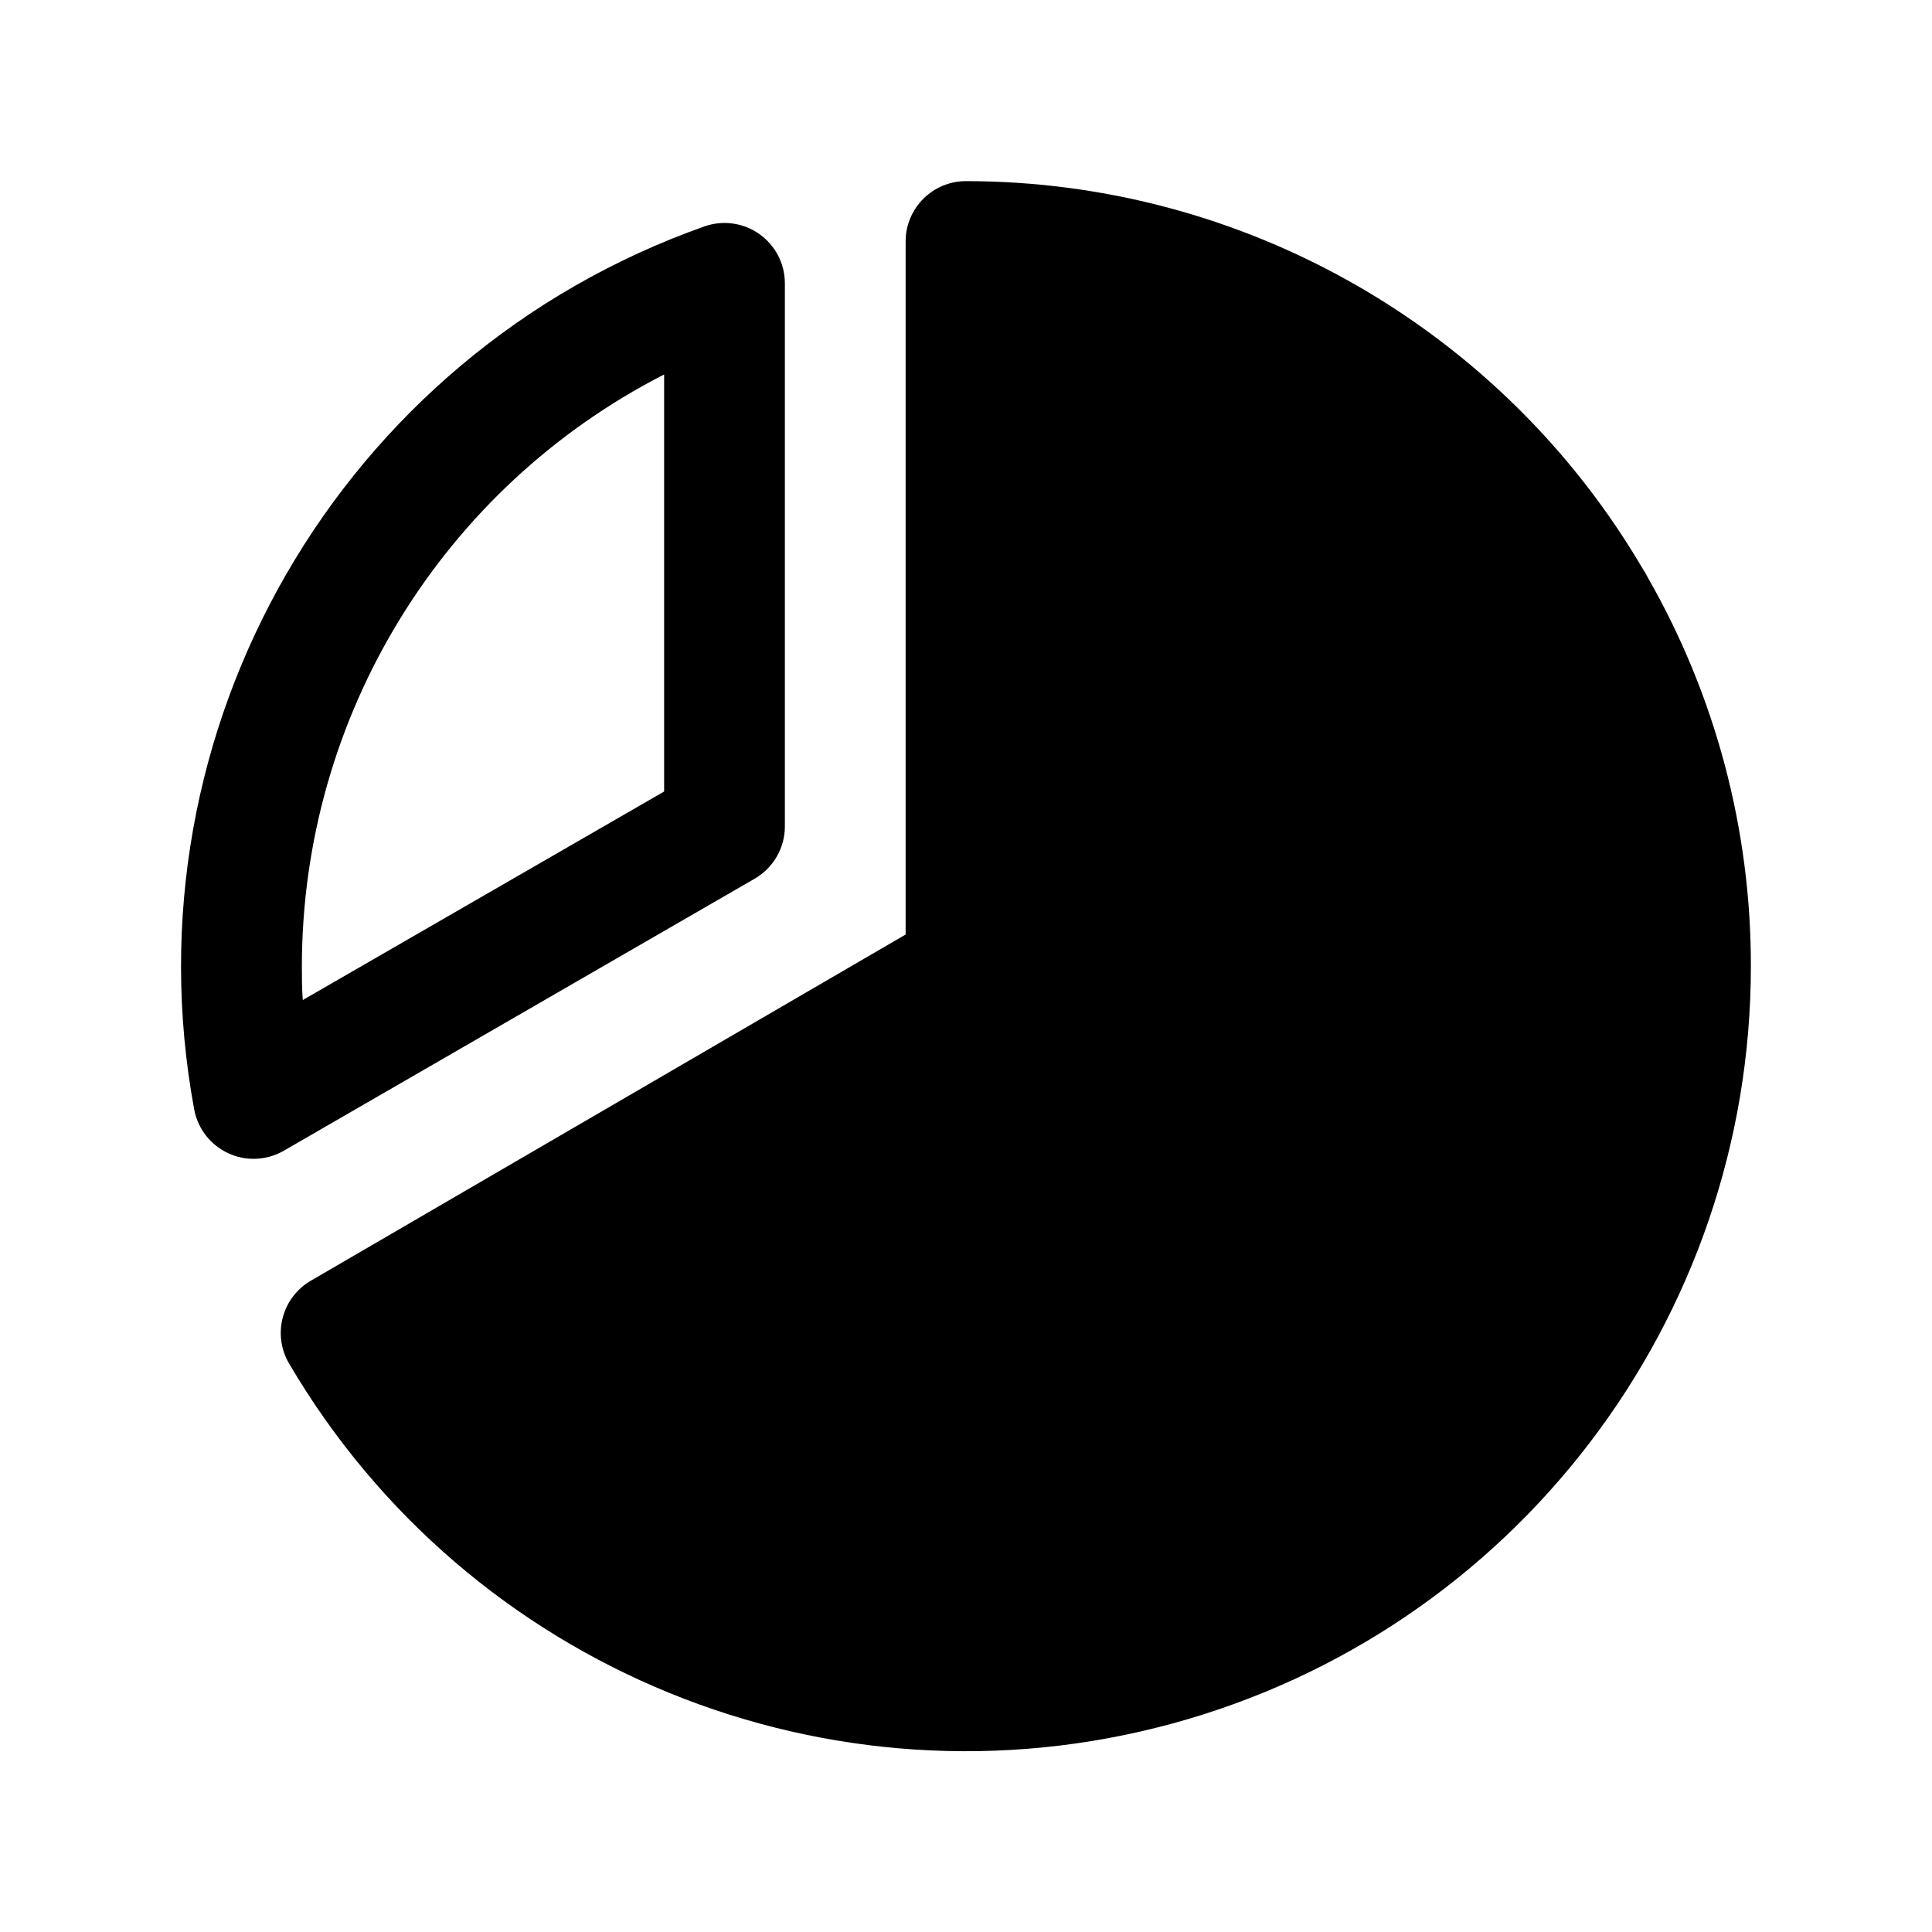
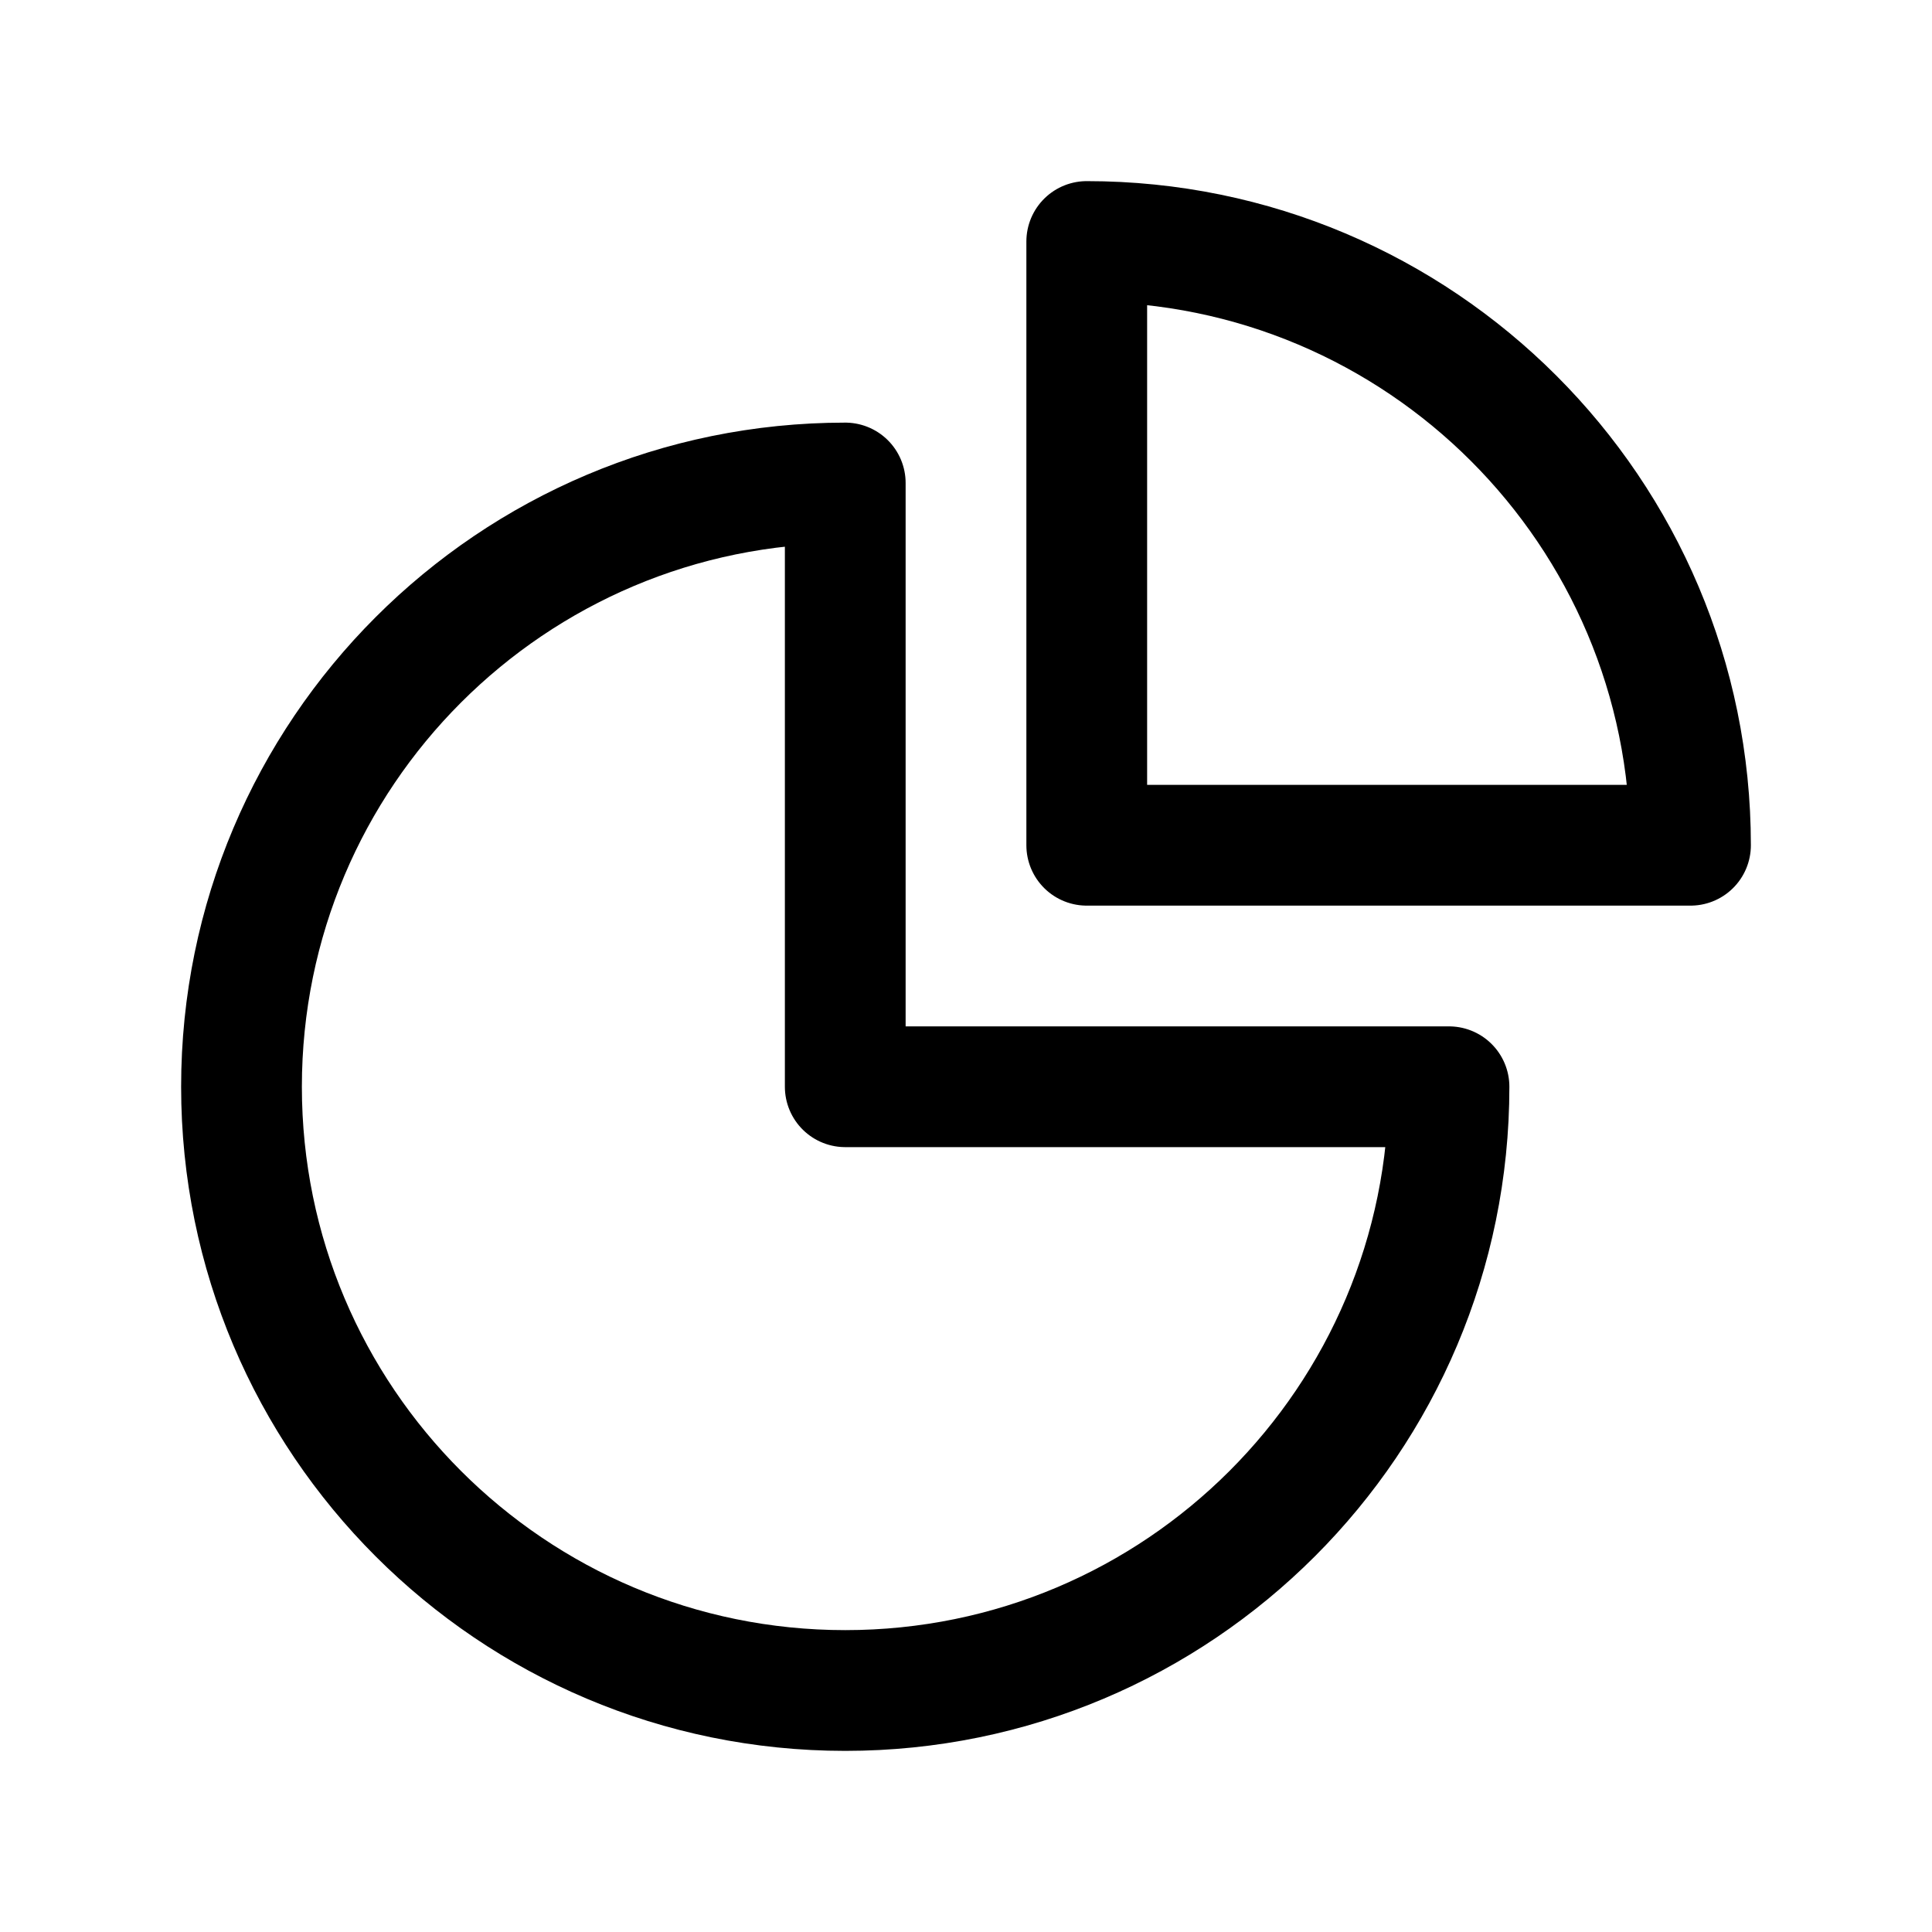
- <svg xmlns="http://www.w3.org/2000/svg" width="32" height="32" viewBox="0 0 256 256">
-   <path fill="#000000" d="M100 116.43a8 8 0 0 0 4-6.93v-72A8 8 0 0 0 93.34 30a104.06 104.06 0 0 0-67.61 117a8 8 0 0 0 4.52 5.81a7.9 7.9 0 0 0 3.35.74a8 8 0 0 0 4-1.07ZM88 49.62v55.26l-47.88 27.63C40 131 40 129.48 40 128a88.12 88.12 0 0 1 48-78.38M232 128a104 104 0 0 1-193.68 52.7a8 8 0 0 1 2.87-11L120 123.83V32a8 8 0 0 1 8-8a104.05 104.05 0 0 1 89.74 51.48c.11.16.21.32.31.49s.2.37.29.55A103.34 103.34 0 0 1 232 128" />
+ <svg xmlns="http://www.w3.org/2000/svg" fill="none" viewBox="0 0 24 24" stroke-width="1.5" stroke="currentColor" width="30" height="30">
+   <path stroke-linecap="round" stroke-linejoin="round" d="M10.5 6a7.5 7.5 0 1 0 7.5 7.5h-7.5V6Z" />
+   <path stroke-linecap="round" stroke-linejoin="round" d="M13.5 10.5H21A7.5 7.5 0 0 0 13.5 3v7.5Z" />
</svg>
